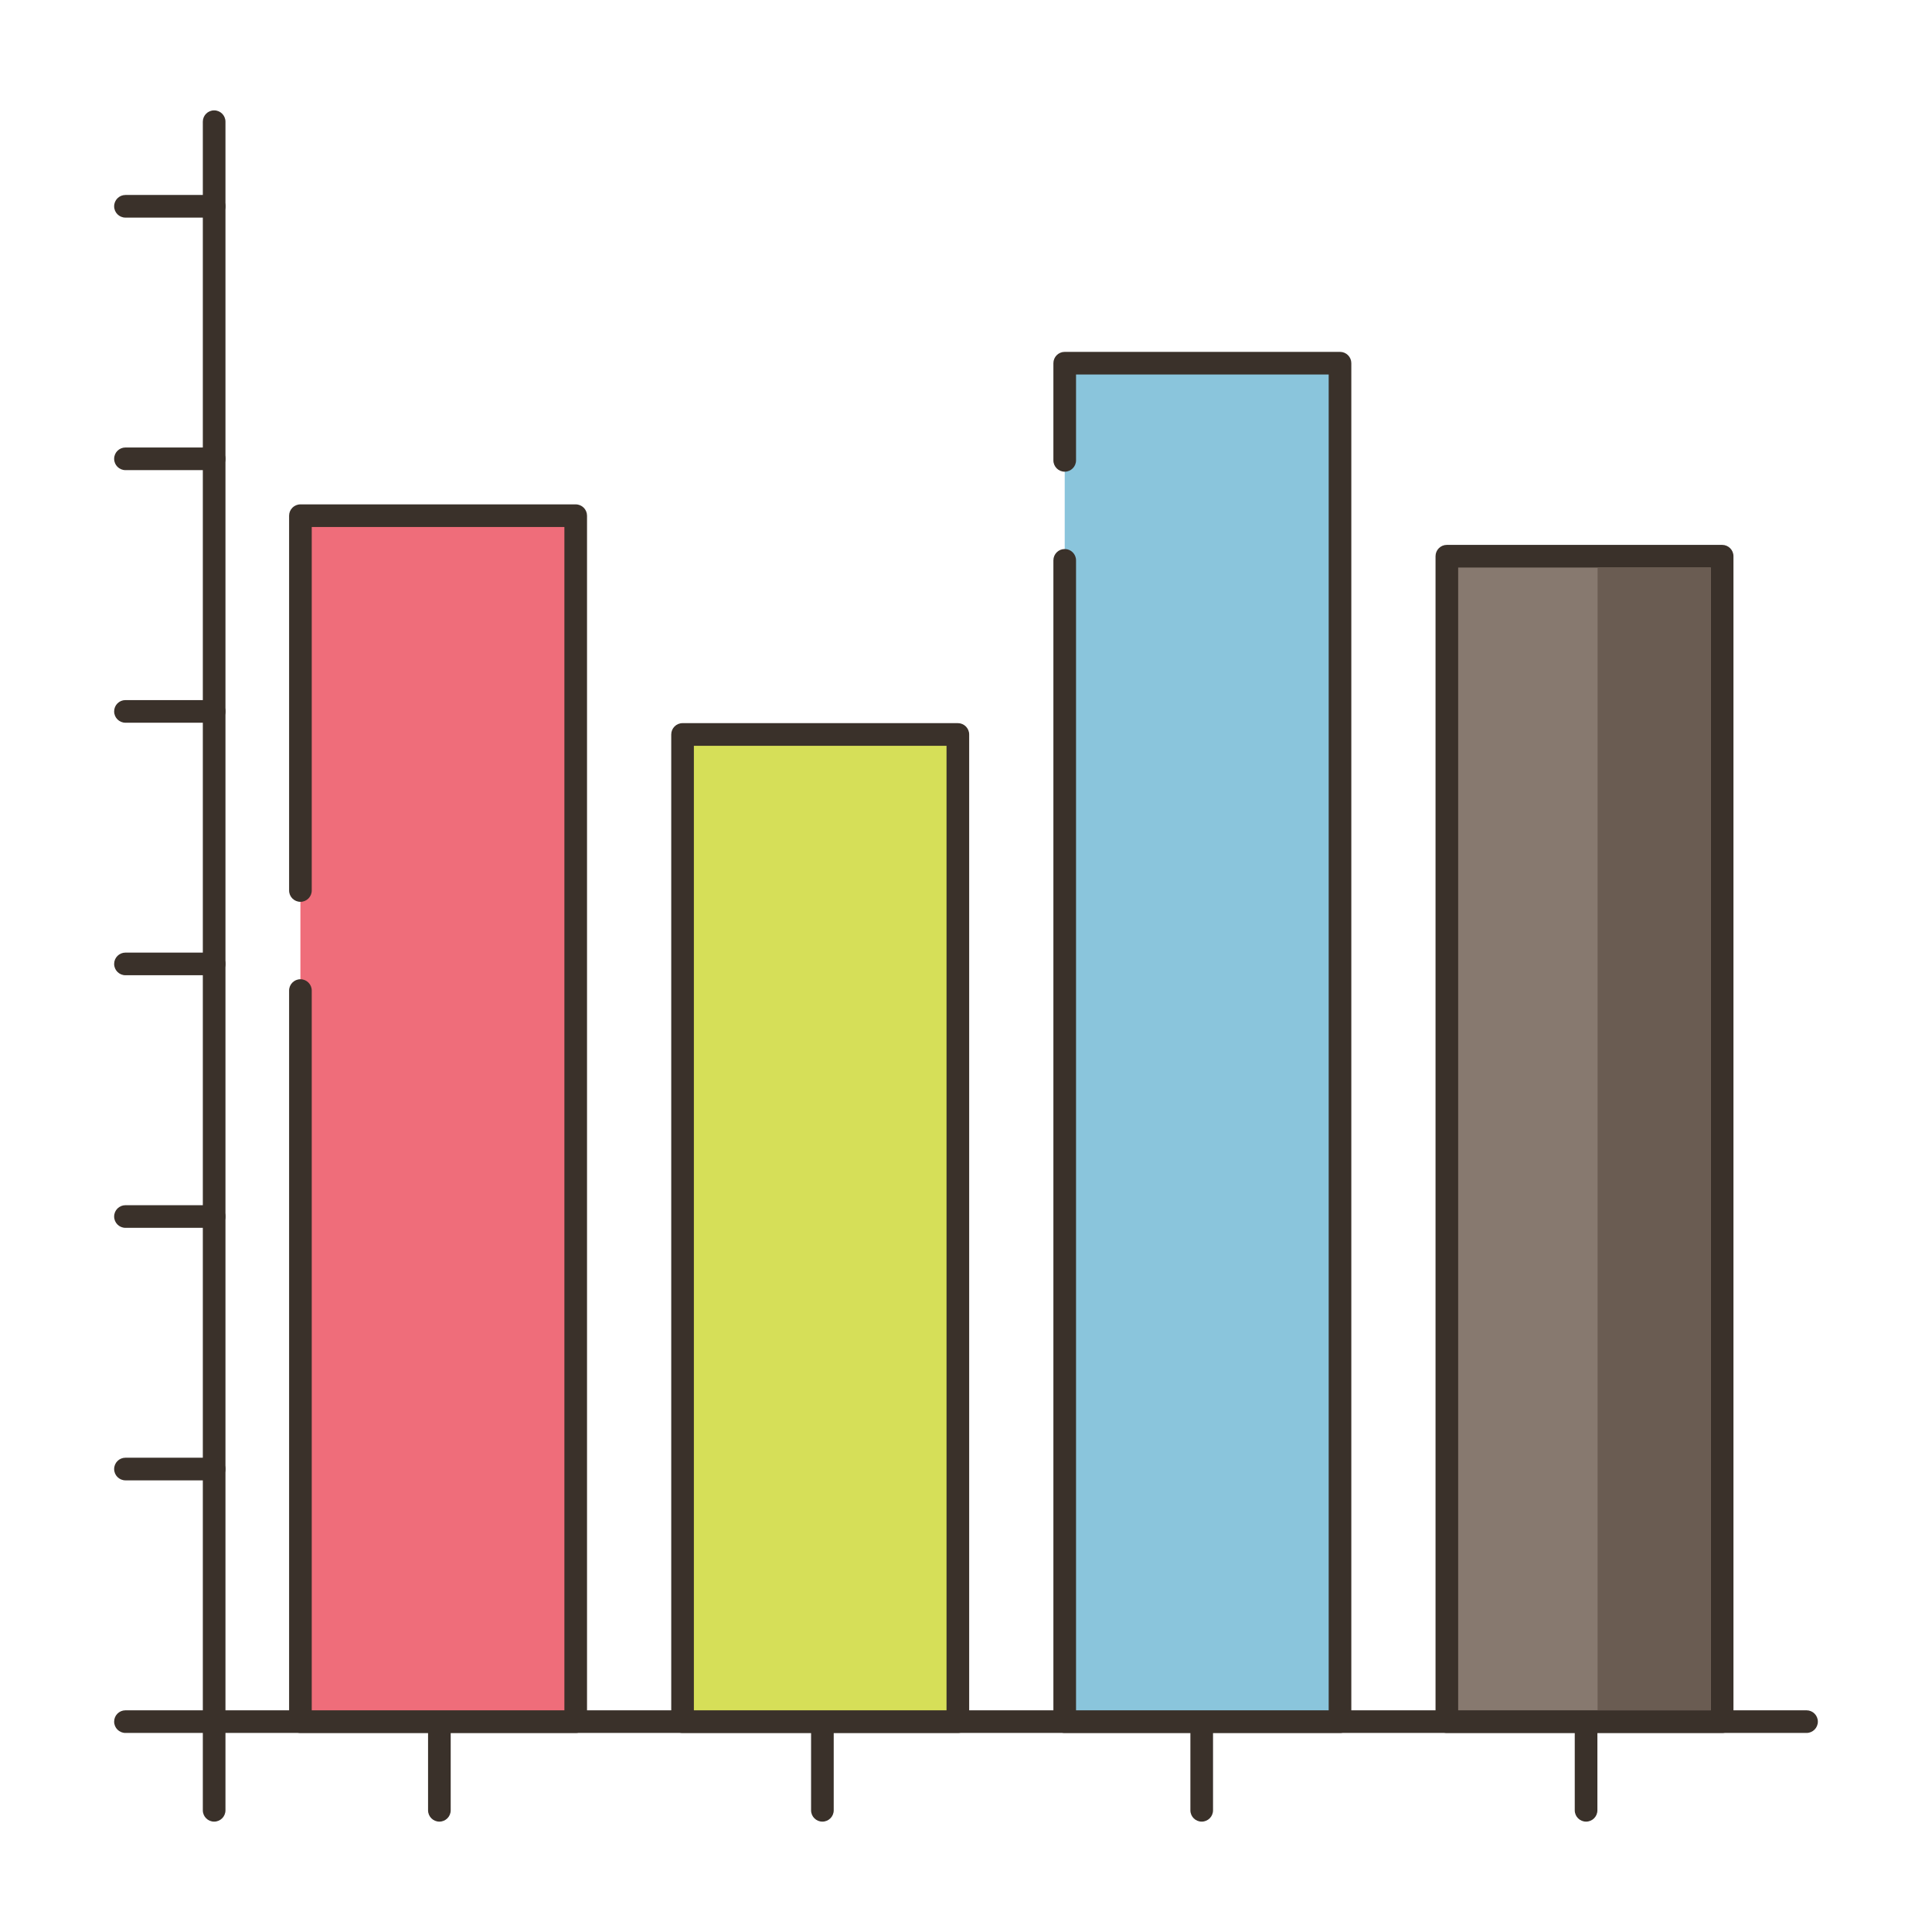
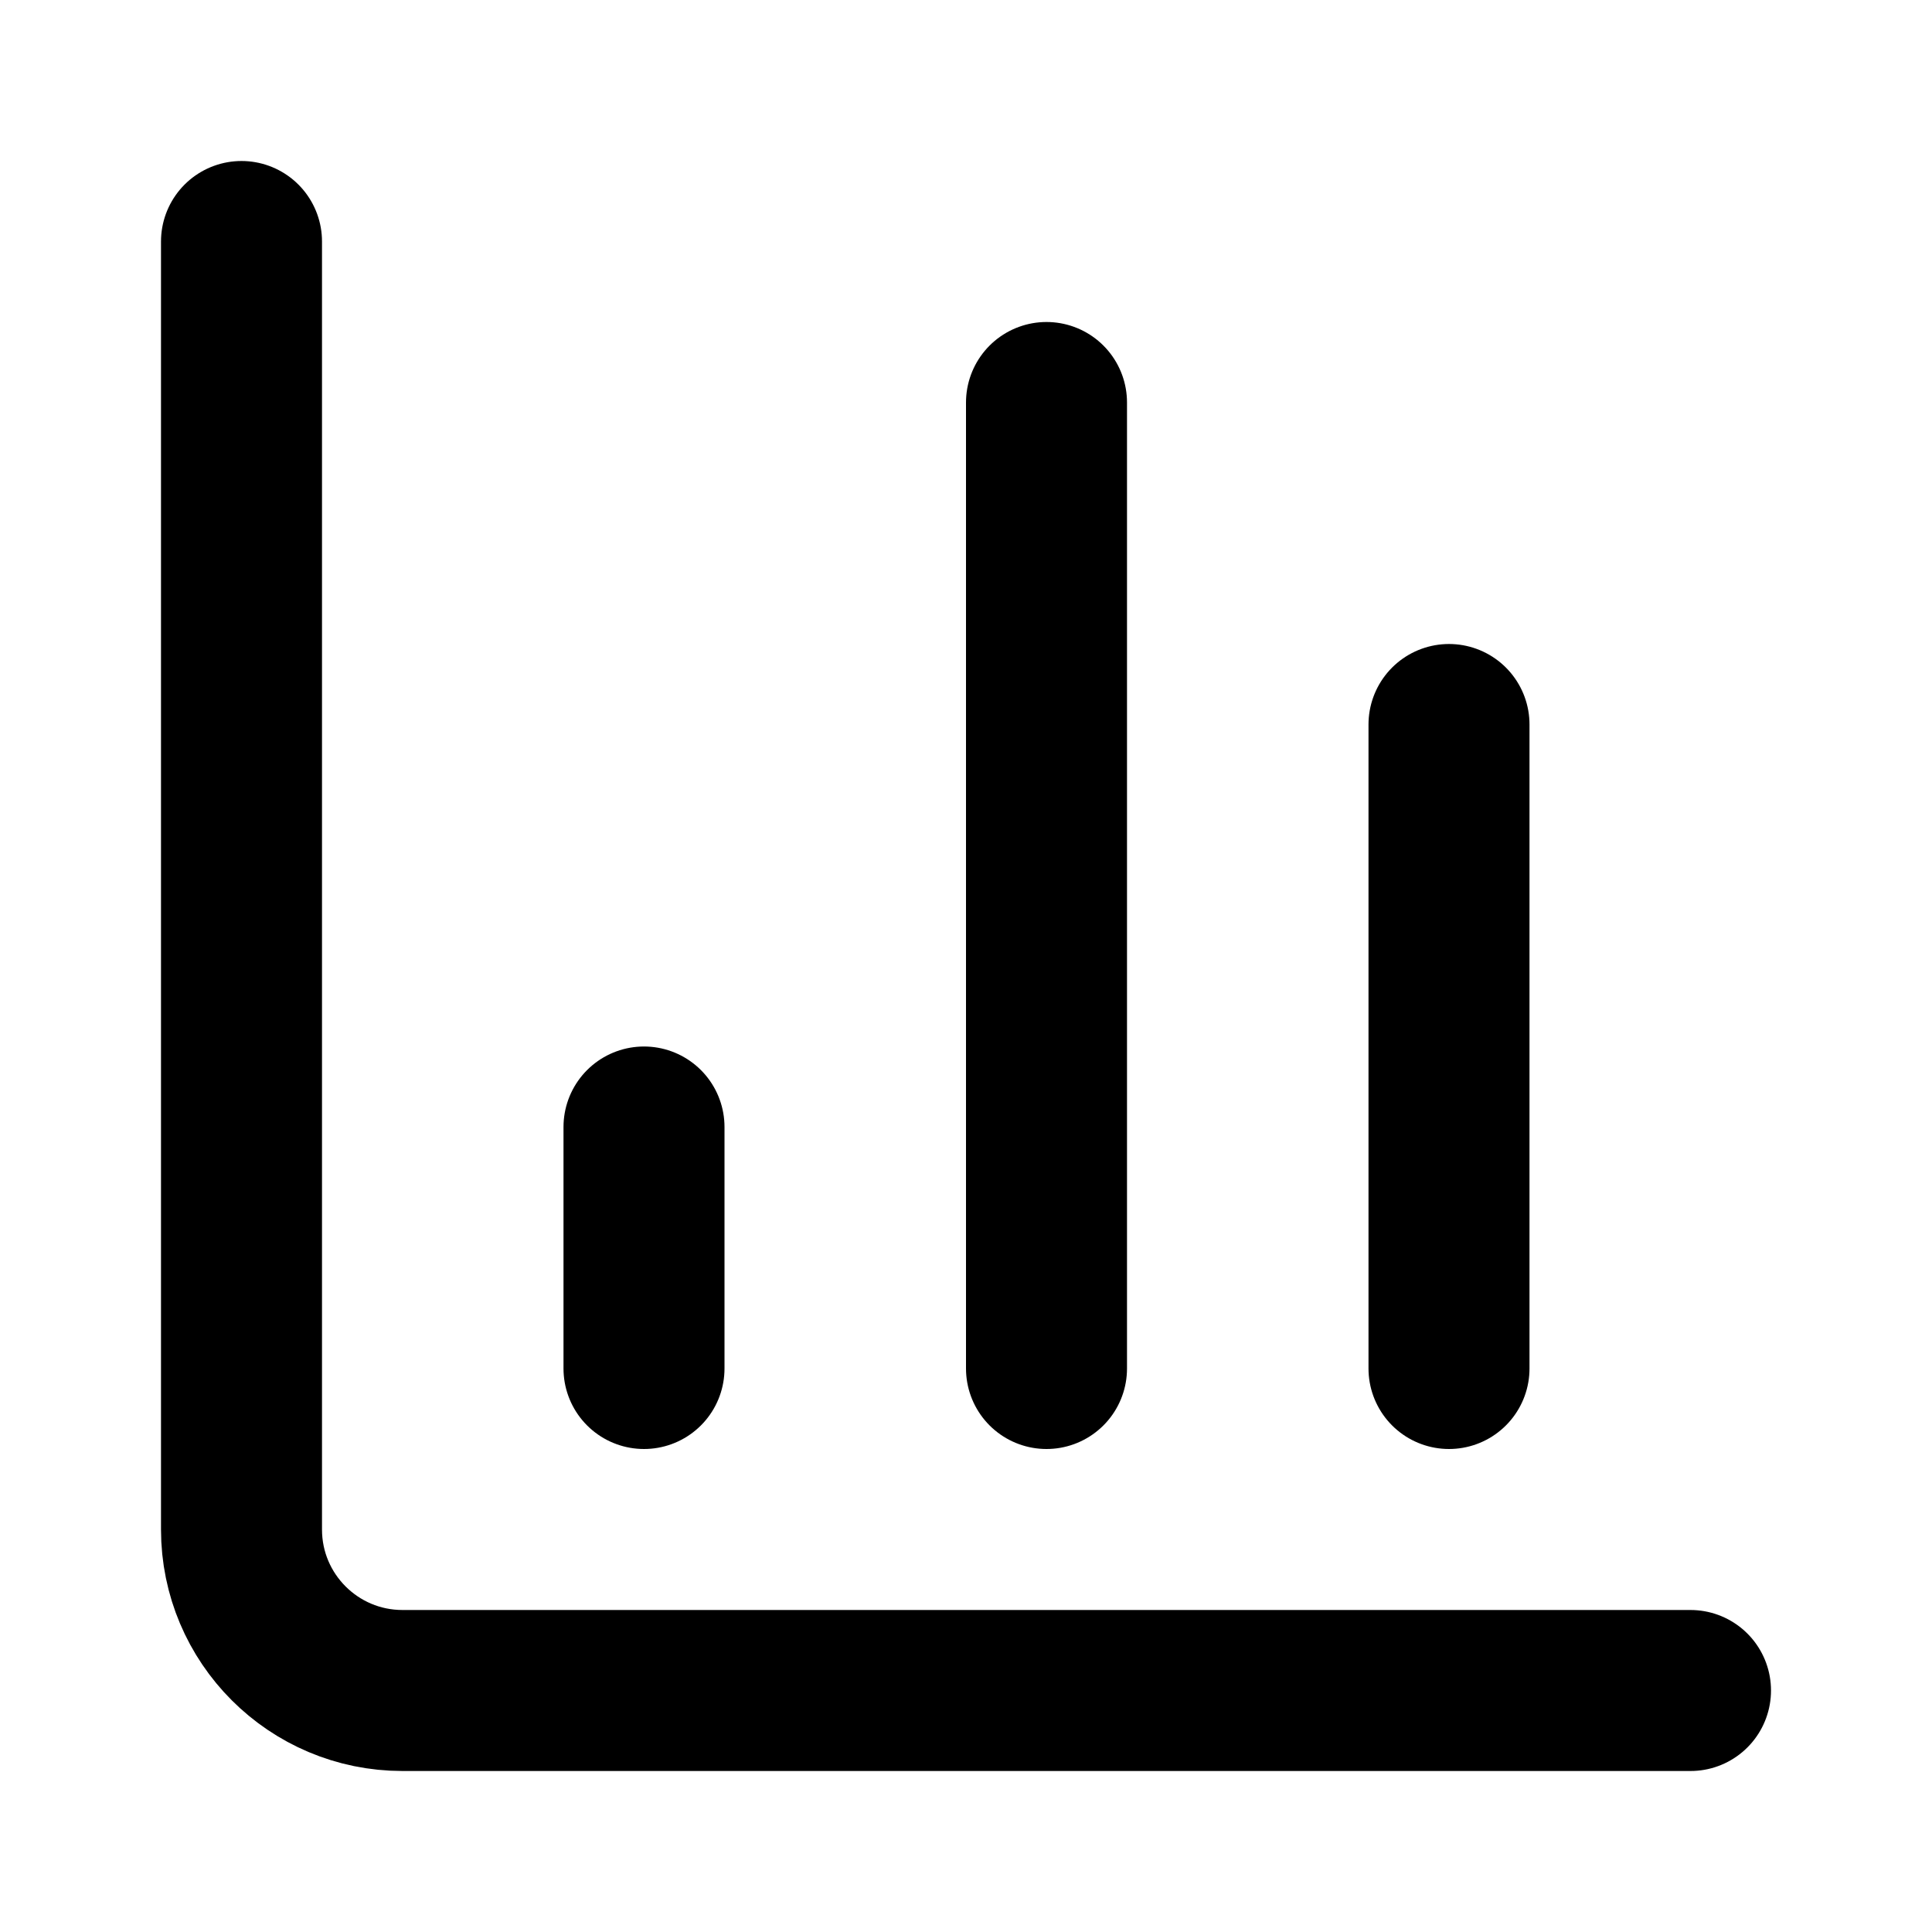
- <svg xmlns="http://www.w3.org/2000/svg" version="1.1" id="Layer_1" x="0px" y="0px" viewBox="0 0 256 256" style="enable-background:new 0 0 256 256;" xml:space="preserve">
-   <style type="text/css">
- 	.st0{fill:#3A312A;}
- 	.st1{fill:#FCE8CB;}
- 	.st2{fill:#8AC5DC;}
- 	.st3{fill:#ED6E7A;}
- 	.st4{fill:#D7E057;}
- 	.st5{fill:#87796F;}
- 	.st6{fill:#695B51;}
- 	.st7{fill:#EF6D7A;}
- 	.st8{fill:#D6DF58;}
- 	.st9{fill:#6A5C52;}
- 	.st10{fill:#F16C7A;}
- 	.st11{fill:#8AC6DD;}
- 	.st12{fill:#D34E5C;}
- 	.st13{fill:#B9C239;}
- 	.st14{fill:#6CA8BF;}
- 	.st15{fill:#89C4DB;}
- 	.st16{fill:#D5DE58;}
- 	.st17{fill:#DECAAD;}
- 	.st18{fill:#D5DC57;}
- 	.st19{fill:#8AC3DA;}
- 	.st20{fill:#D4DB56;}
- 	.st21{fill:#EA6D7A;}
- 	.st22{fill:#FAE6CA;}
- 	.st23{fill:#EB6E7A;}
- 	.st24{fill:#F8E4C8;}
- 	.st25{fill:#E96C7A;}
- 	.st26{fill:#8AC2D9;}
- 	.st27{fill:#E86C7A;}
- 	.st28{fill:#8AC1D8;}
- 	.st29{fill:#D4DA55;}
- </style>
-   <g>
-     <g>
-       <g>
-         <path class="st0" d="M239.375,226.625h-209.5v-210.5c0-0.829-0.671-1.5-1.5-1.5s-1.5,0.671-1.5,1.5v212     c0,0.829,0.671,1.5,1.5,1.5h211c0.828,0,1.5-0.671,1.5-1.5S240.203,226.625,239.375,226.625z" />
-       </g>
-     </g>
-     <g>
-       <g>
-         <path class="st0" d="M28.375,226.625c-0.829,0-1.5,0.671-1.5,1.5v11.75c0,0.829,0.671,1.5,1.5,1.5s1.5-0.671,1.5-1.5v-11.75     C29.875,227.296,29.204,226.625,28.375,226.625z" />
-       </g>
-     </g>
-     <g>
-       <g>
-         <path class="st0" d="M58.22,226.625c-0.829,0-1.5,0.671-1.5,1.5v11.75c0,0.829,0.671,1.5,1.5,1.5c0.829,0,1.5-0.671,1.5-1.5     v-11.75C59.72,227.296,59.049,226.625,58.22,226.625z" />
-       </g>
-     </g>
-     <g>
-       <g>
-         <path class="st0" d="M108.972,226.625c-0.829,0-1.5,0.671-1.5,1.5v11.75c0,0.829,0.671,1.5,1.5,1.5s1.5-0.671,1.5-1.5v-11.75     C110.472,227.296,109.8,226.625,108.972,226.625z" />
-       </g>
-     </g>
-     <g>
-       <g>
-         <path class="st0" d="M159.233,226.625c-0.828,0-1.5,0.671-1.5,1.5v11.75c0,0.829,0.672,1.5,1.5,1.5c0.828,0,1.5-0.671,1.5-1.5     v-11.75C160.733,227.296,160.061,226.625,159.233,226.625z" />
-       </g>
-     </g>
-     <g>
-       <g>
-         <path class="st0" d="M210.163,226.625c-0.828,0-1.5,0.671-1.5,1.5v11.75c0,0.829,0.672,1.5,1.5,1.5c0.828,0,1.5-0.671,1.5-1.5     v-11.75C211.663,227.296,210.991,226.625,210.163,226.625z" />
-       </g>
-     </g>
-     <g>
-       <g>
-         <path class="st0" d="M28.375,226.625h-11.75c-0.829,0-1.5,0.671-1.5,1.5s0.671,1.5,1.5,1.5h11.75c0.829,0,1.5-0.671,1.5-1.5     S29.204,226.625,28.375,226.625z" />
-       </g>
-     </g>
-     <g>
-       <g>
-         <path class="st0" d="M28.375,193.155h-11.75c-0.829,0-1.5,0.671-1.5,1.5s0.671,1.5,1.5,1.5h11.75c0.829,0,1.5-0.671,1.5-1.5     S29.204,193.155,28.375,193.155z" />
-       </g>
-     </g>
-     <g>
-       <g>
-         <path class="st0" d="M28.375,159.695h-11.75c-0.829,0-1.5,0.671-1.5,1.5c0,0.829,0.671,1.5,1.5,1.5h11.75     c0.829,0,1.5-0.671,1.5-1.5C29.875,160.366,29.204,159.695,28.375,159.695z" />
-       </g>
-     </g>
-     <g>
-       <g>
-         <path class="st0" d="M28.375,126.225h-11.75c-0.829,0-1.5,0.671-1.5,1.5s0.671,1.5,1.5,1.5h11.75c0.829,0,1.5-0.671,1.5-1.5     S29.204,126.225,28.375,126.225z" />
-       </g>
-     </g>
-     <g>
-       <g>
-         <path class="st0" d="M28.375,92.765h-11.75c-0.829,0-1.5,0.671-1.5,1.5c0,0.829,0.671,1.5,1.5,1.5h11.75     c0.829,0,1.5-0.671,1.5-1.5C29.875,93.436,29.204,92.765,28.375,92.765z" />
-       </g>
-     </g>
-     <g>
-       <g>
-         <path class="st0" d="M28.375,59.295h-11.75c-0.829,0-1.5,0.671-1.5,1.5s0.671,1.5,1.5,1.5h11.75c0.829,0,1.5-0.671,1.5-1.5     S29.204,59.295,28.375,59.295z" />
-       </g>
-     </g>
-     <g>
-       <g>
-         <path class="st0" d="M28.375,25.835h-11.75c-0.829,0-1.5,0.671-1.5,1.5c0,0.829,0.671,1.5,1.5,1.5h11.75     c0.829,0,1.5-0.671,1.5-1.5C29.875,26.506,29.204,25.835,28.375,25.835z" />
-       </g>
-     </g>
-     <g>
-       <g>
-         <polygon class="st7" points="39.806,68.332 39.806,117.995 39.806,131.255 39.806,228.125 76.283,228.125 76.283,68.332    " />
-       </g>
-     </g>
-     <g>
-       <g>
-         <path class="st0" d="M76.283,66.833H39.807c-0.829,0-1.5,0.671-1.5,1.5v49.663c0,0.829,0.671,1.5,1.5,1.5     c0.829,0,1.5-0.671,1.5-1.5V69.833h33.477v156.792H41.307v-95.37c0-0.829-0.671-1.5-1.5-1.5c-0.829,0-1.5,0.671-1.5,1.5v96.87     c0,0.829,0.671,1.5,1.5,1.5h36.477c0.829,0,1.5-0.671,1.5-1.5V68.333C77.783,67.504,77.112,66.833,76.283,66.833z" />
-       </g>
-     </g>
-     <g>
-       <g>
-         <rect x="90.443" y="97.32" class="st8" width="36.477" height="130.805" />
-       </g>
-     </g>
-     <g>
-       <g>
-         <path class="st0" d="M126.92,95.82H90.443c-0.829,0-1.5,0.671-1.5,1.5v130.805c0,0.829,0.671,1.5,1.5,1.5h36.477     c0.829,0,1.5-0.671,1.5-1.5V97.32C128.42,96.492,127.748,95.82,126.92,95.82z M125.42,226.625H91.943V98.82h33.477V226.625z" />
-       </g>
-     </g>
-     <g>
-       <g>
-         <polygon class="st2" points="141.08,48.125 141.08,61.002 141.08,74.248 141.08,228.125 177.557,228.125 177.557,48.125    " />
-       </g>
-     </g>
-     <g>
-       <g>
-         <path class="st0" d="M177.557,46.625H141.08c-0.828,0-1.5,0.671-1.5,1.5v12.877c0,0.829,0.672,1.5,1.5,1.5     c0.828,0,1.5-0.671,1.5-1.5V49.625h33.477v177H142.58V74.248c0-0.829-0.672-1.5-1.5-1.5c-0.828,0-1.5,0.671-1.5,1.5v153.877     c0,0.829,0.672,1.5,1.5,1.5h36.477c0.828,0,1.5-0.671,1.5-1.5v-180C179.057,47.296,178.385,46.625,177.557,46.625z" />
-       </g>
-     </g>
-     <g>
-       <g>
-         <rect x="191.716" y="73.7" class="st5" width="36.477" height="154.425" />
-       </g>
-     </g>
-     <g>
-       <g>
-         <path class="st0" d="M228.193,72.2h-36.477c-0.828,0-1.5,0.671-1.5,1.5v154.425c0,0.829,0.672,1.5,1.5,1.5h36.477     c0.828,0,1.5-0.671,1.5-1.5V73.7C229.693,72.872,229.021,72.2,228.193,72.2z M226.693,226.625h-33.477V75.2h33.477V226.625z" />
-       </g>
-     </g>
-     <g>
-       <g>
-         <rect x="211.69" y="75.2" class="st9" width="15" height="151.42" />
-       </g>
-     </g>
-   </g>
+ <svg xmlns="http://www.w3.org/2000/svg" width="24" height="24" viewBox="0 0 24 24" fill="none" stroke="black" stroke-width="2" stroke-linecap="round" stroke-linejoin="round" class="lucide lucide-chart-column">
+   <path d="M3 3v16a2 2 0 0 0 2 2h16" />
+   <path d="M18 17V9" />
+   <path d="M13 17V5" />
+   <path d="M8 17v-3" />
</svg>
